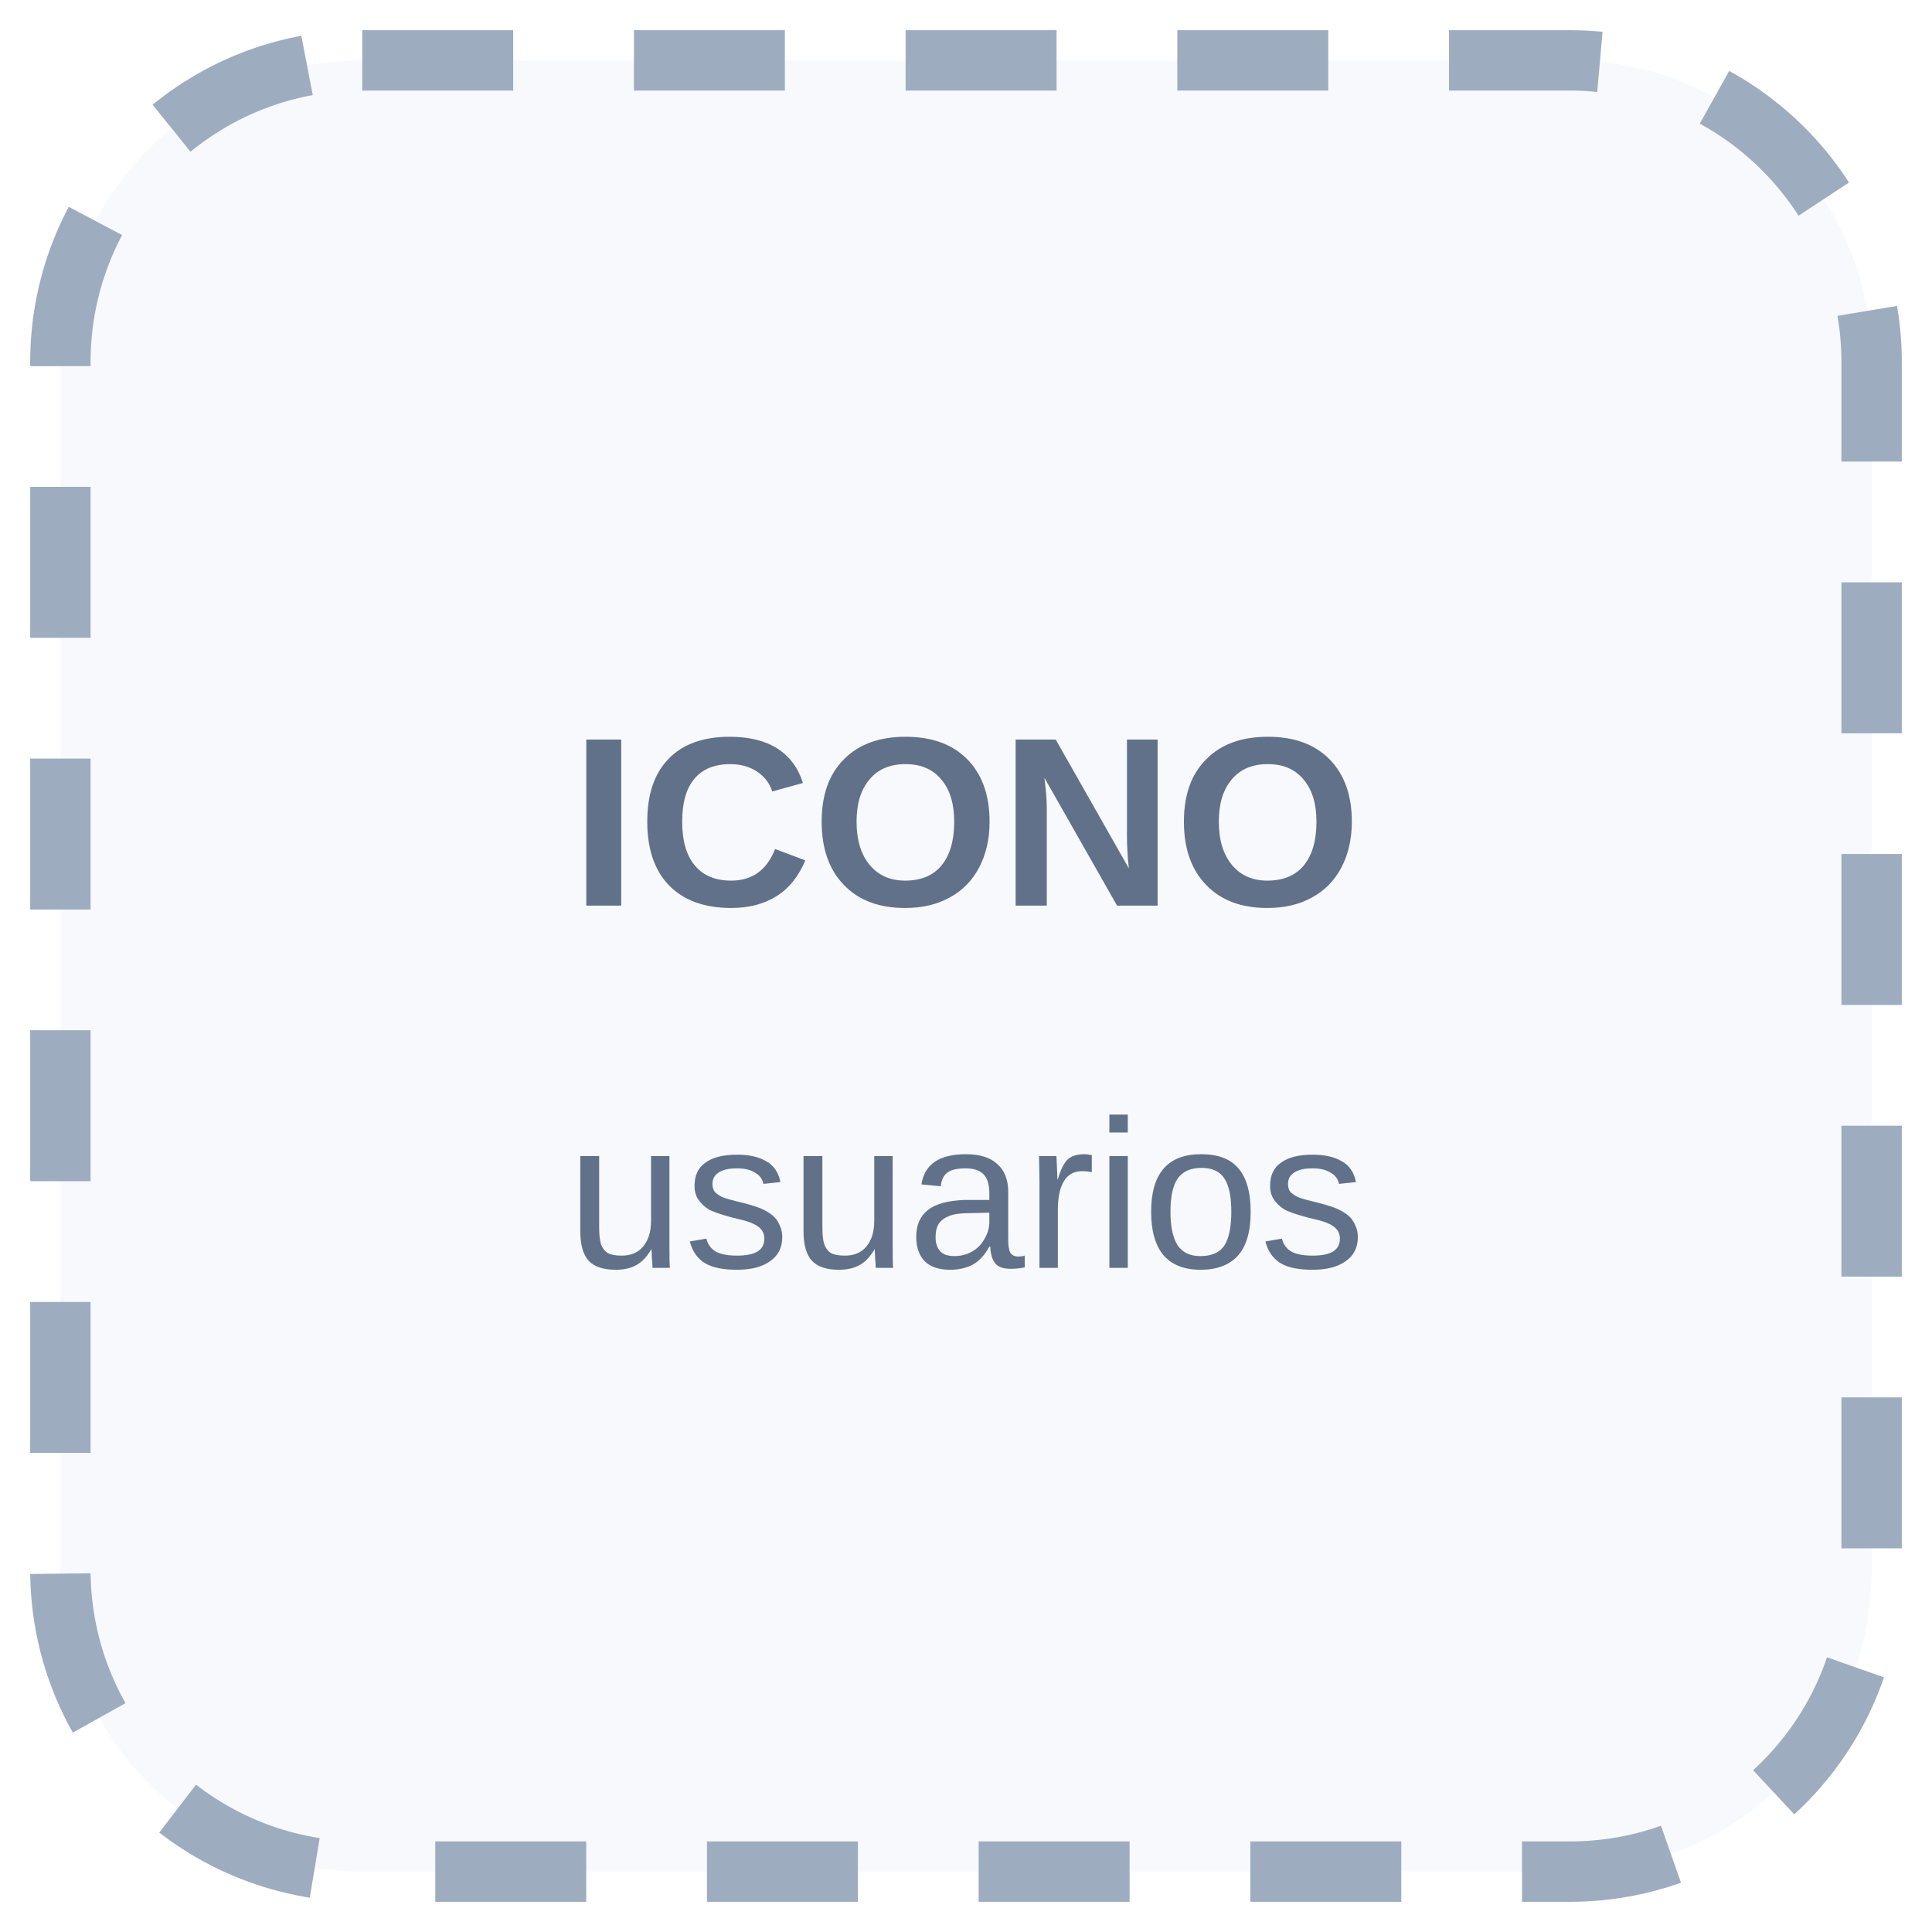
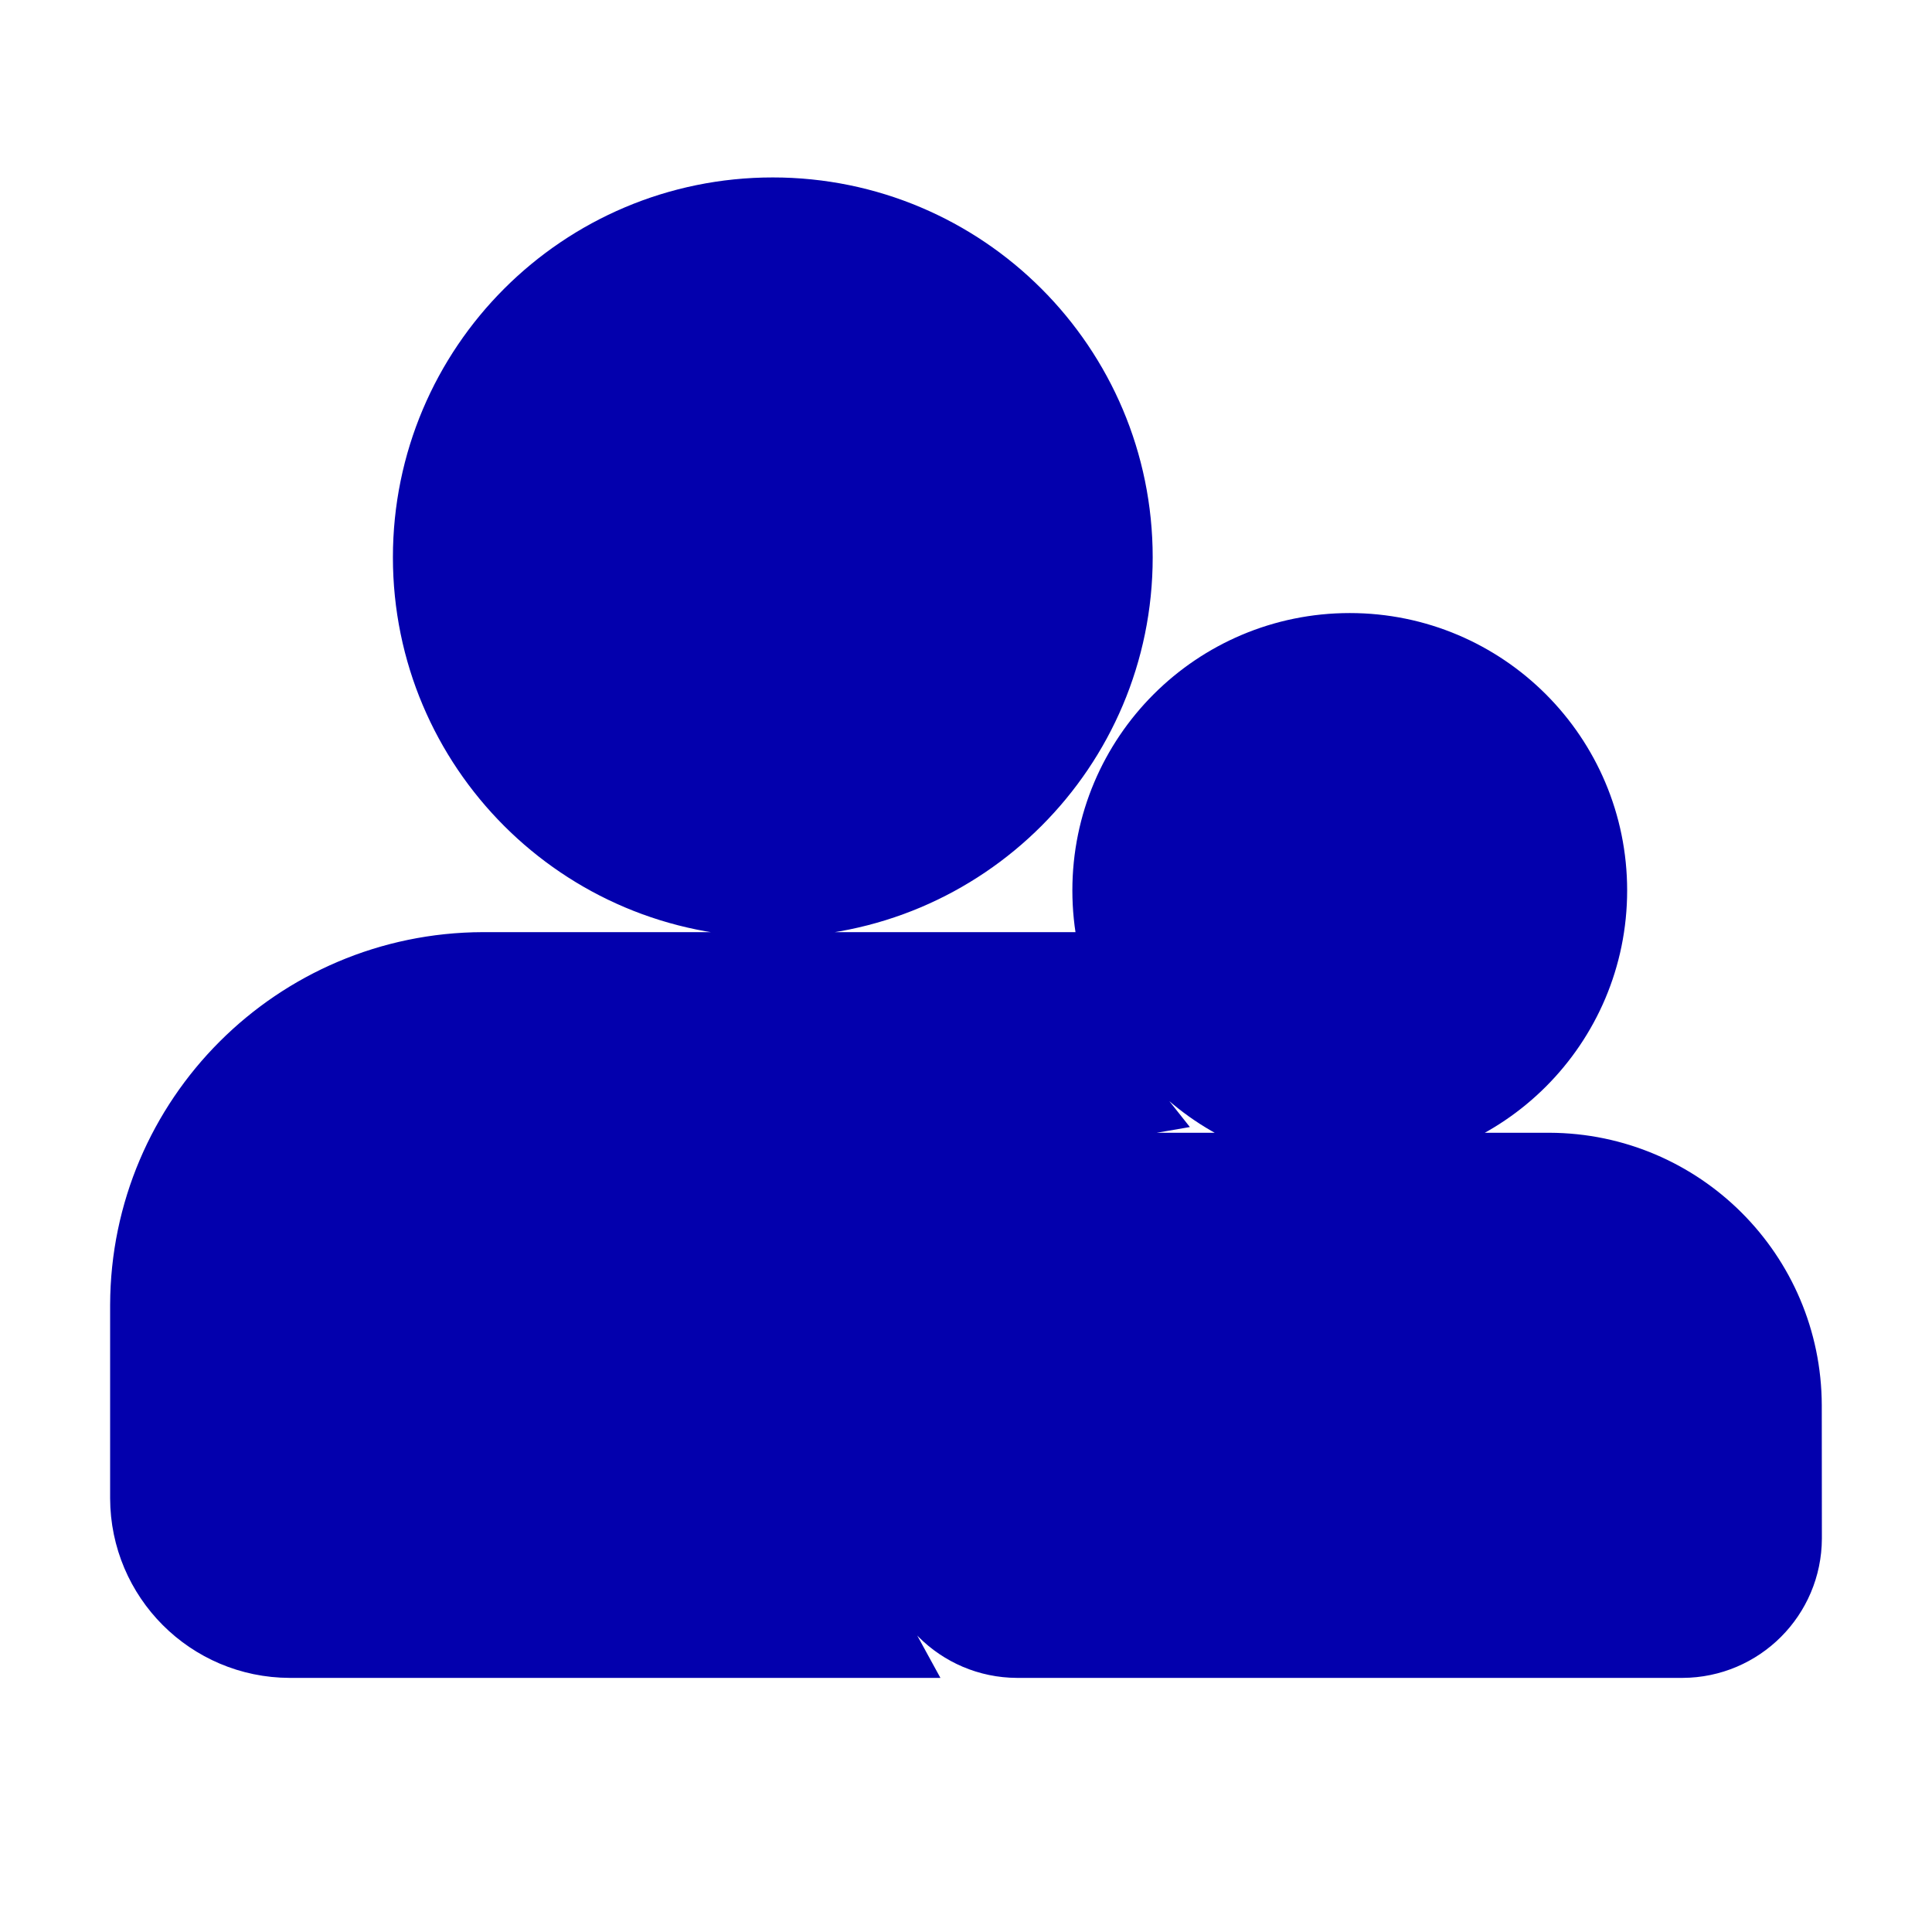
- <svg xmlns="http://www.w3.org/2000/svg" width="64" height="64" viewBox="0 0 64 64">
-   <rect x="2" y="2" width="60" height="60" rx="10" fill="#f7f9fc" stroke="#9eacc0" stroke-width="2" stroke-dasharray="5 4" />
-   <text x="32" y="30" text-anchor="middle" font-family="Arial" font-size="8" font-weight="700" fill="#61718a">ICONO</text>
-   <text x="32" y="42" text-anchor="middle" font-family="Arial" font-size="7" fill="#61718a">usuarios</text>
+ <svg xmlns="http://www.w3.org/2000/svg" fill="#0300ad" width="194px" height="194px" viewBox="-1 0 19 19" class="cf-icon-svg" stroke="#0300ad">
+   <g id="SVGRepo_bgCarrier" stroke-width="0" />
+   <g id="SVGRepo_tracerCarrier" stroke-linecap="round" stroke-linejoin="round" stroke="#CCCCCC" stroke-width="0.342" />
+   <g id="SVGRepo_iconCarrier">
+     <path d="M7.181 15.129a1.81 1.81 0 0 0 .223.872H1.85a1.27 1.27 0 0 1-1.267-1.267v-1.9A3.176 3.176 0 0 1 3.75 9.667h5.478a3.177 3.177 0 0 0 .557 1.067 3.135 3.135 0 0 0-2.604 3.086zM6.6 8.717a3.236 3.236 0 1 1 3.236-3.236A3.236 3.236 0 0 1 6.6 8.717zm9.817 6.412a.875.875 0 0 1-.872.872H9.003a.875.875 0 0 1-.872-.872V13.82a2.187 2.187 0 0 1 2.18-2.18h3.925a2.187 2.187 0 0 1 2.18 2.18zm-1.915-6.372a2.228 2.228 0 1 1-2.228-2.228 2.228 2.228 0 0 1 2.228 2.228z" />
+   </g>
</svg>
